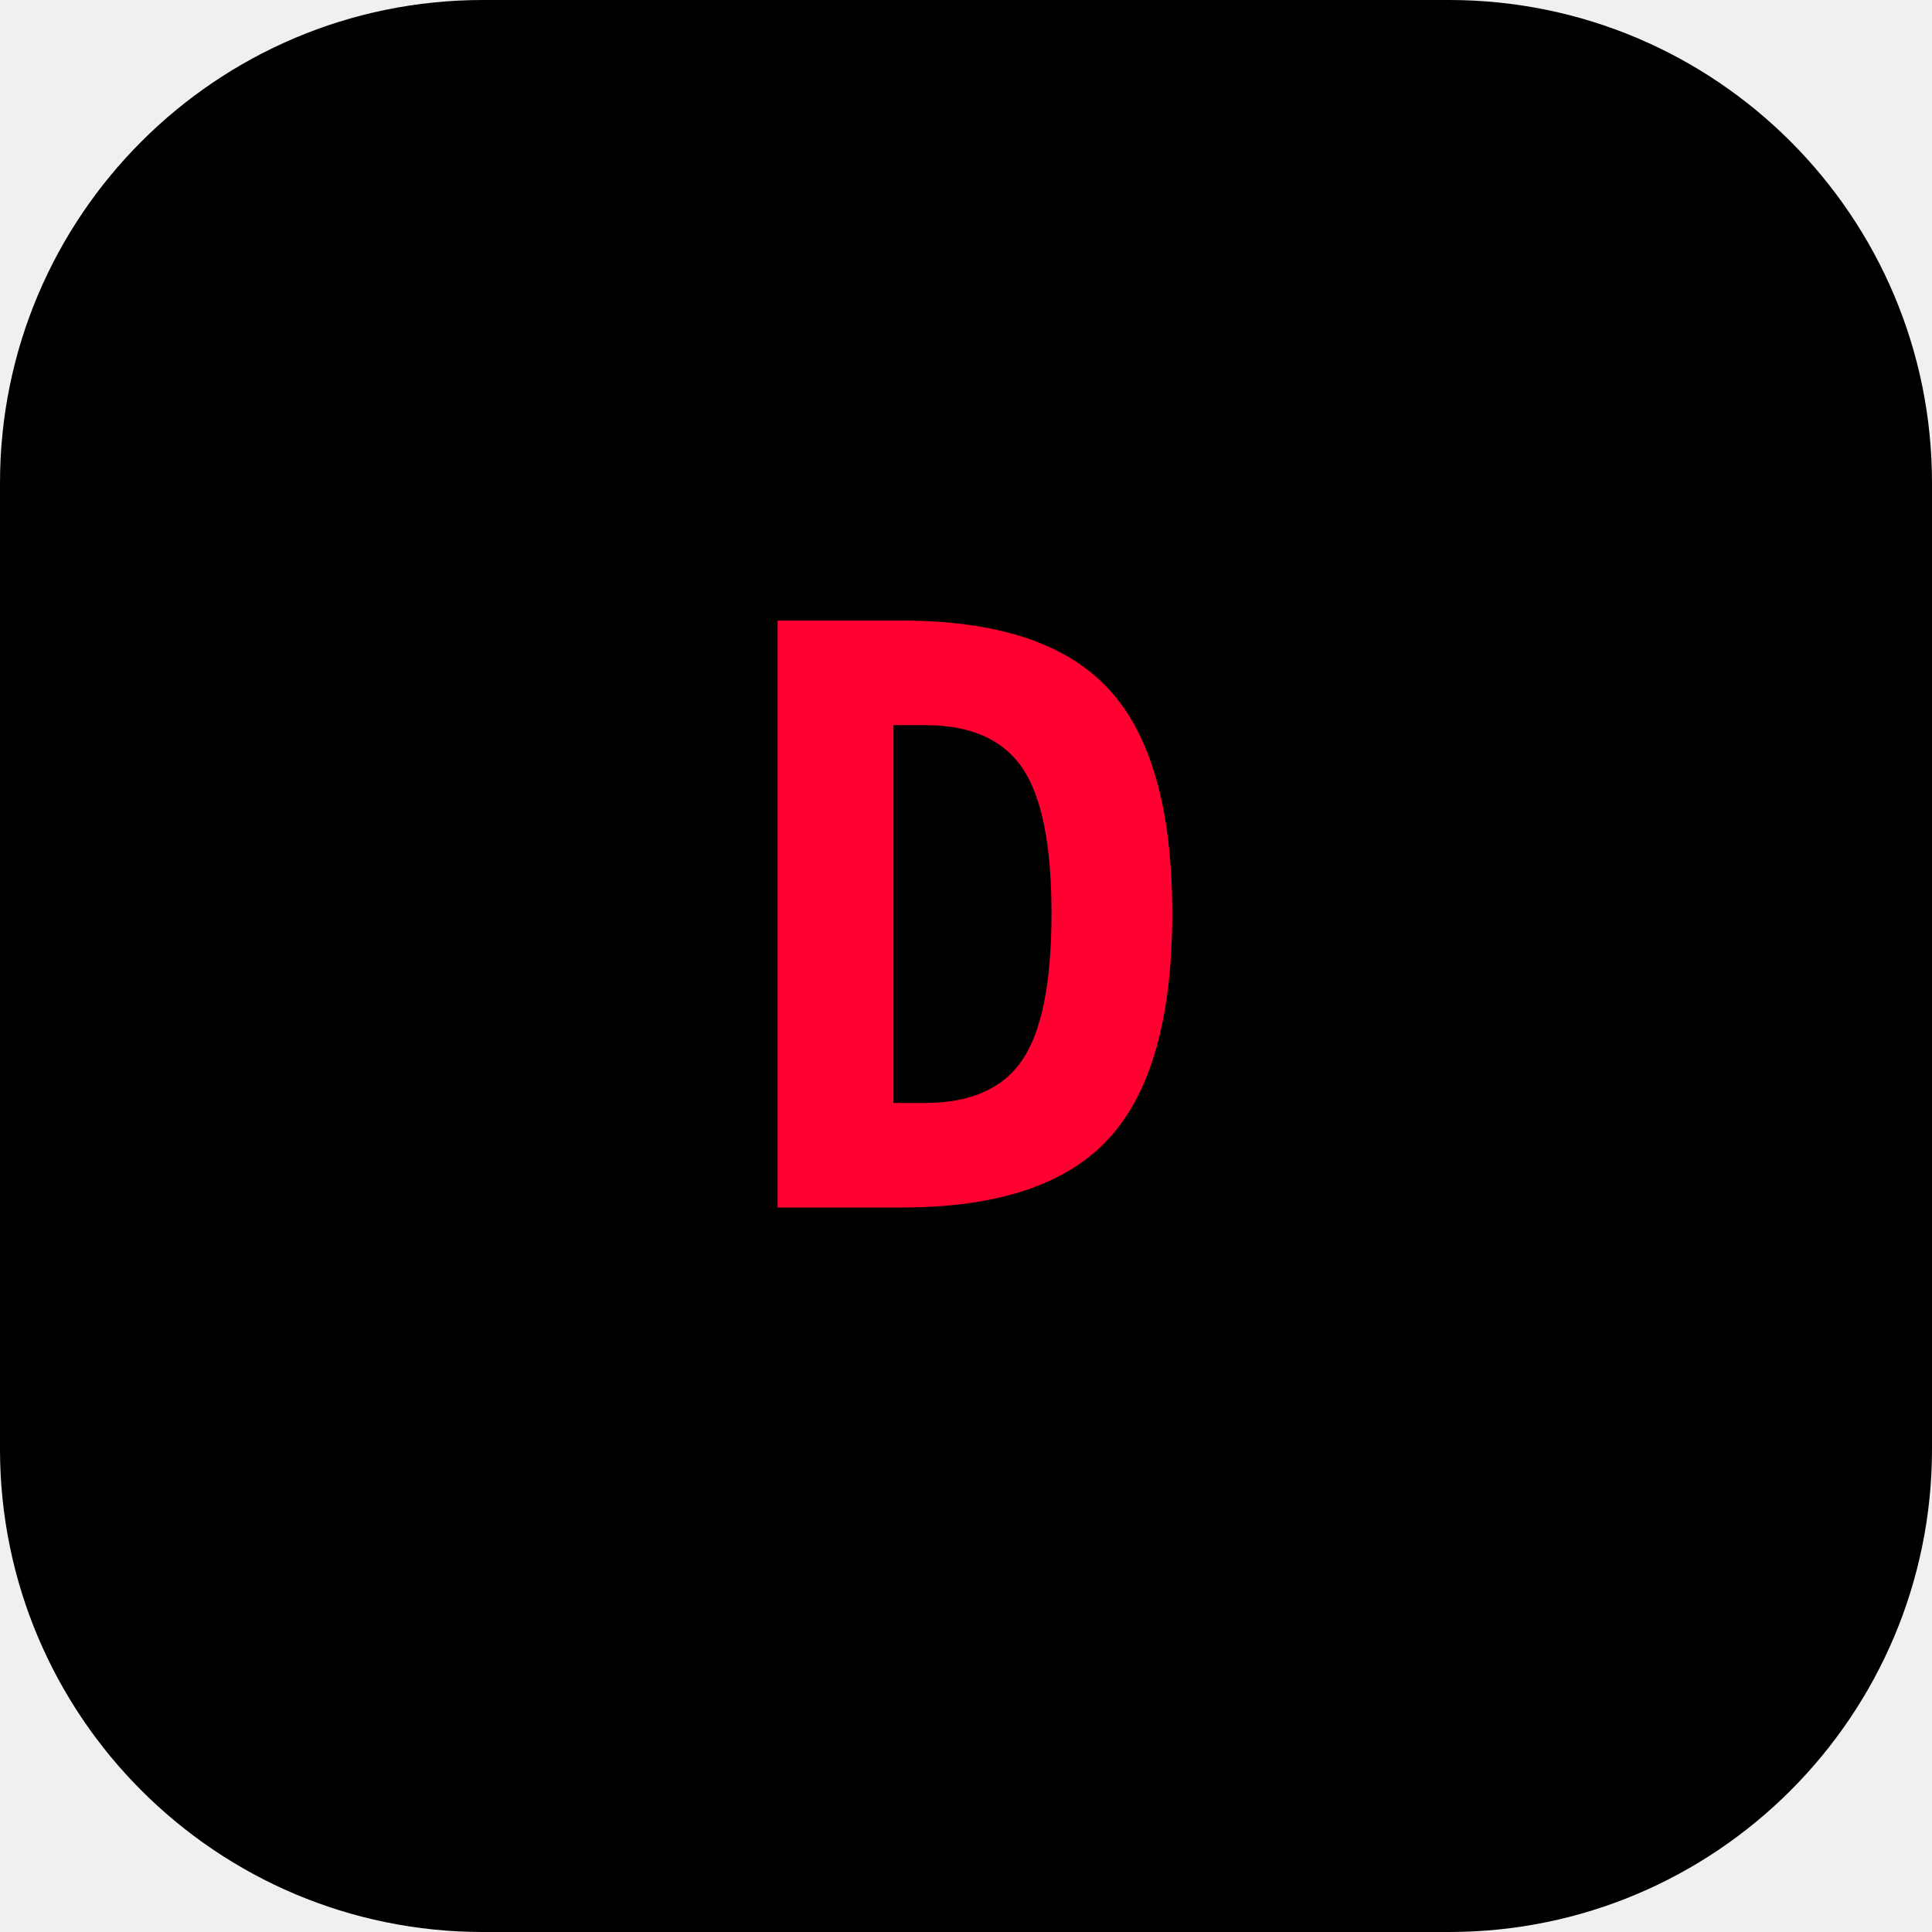
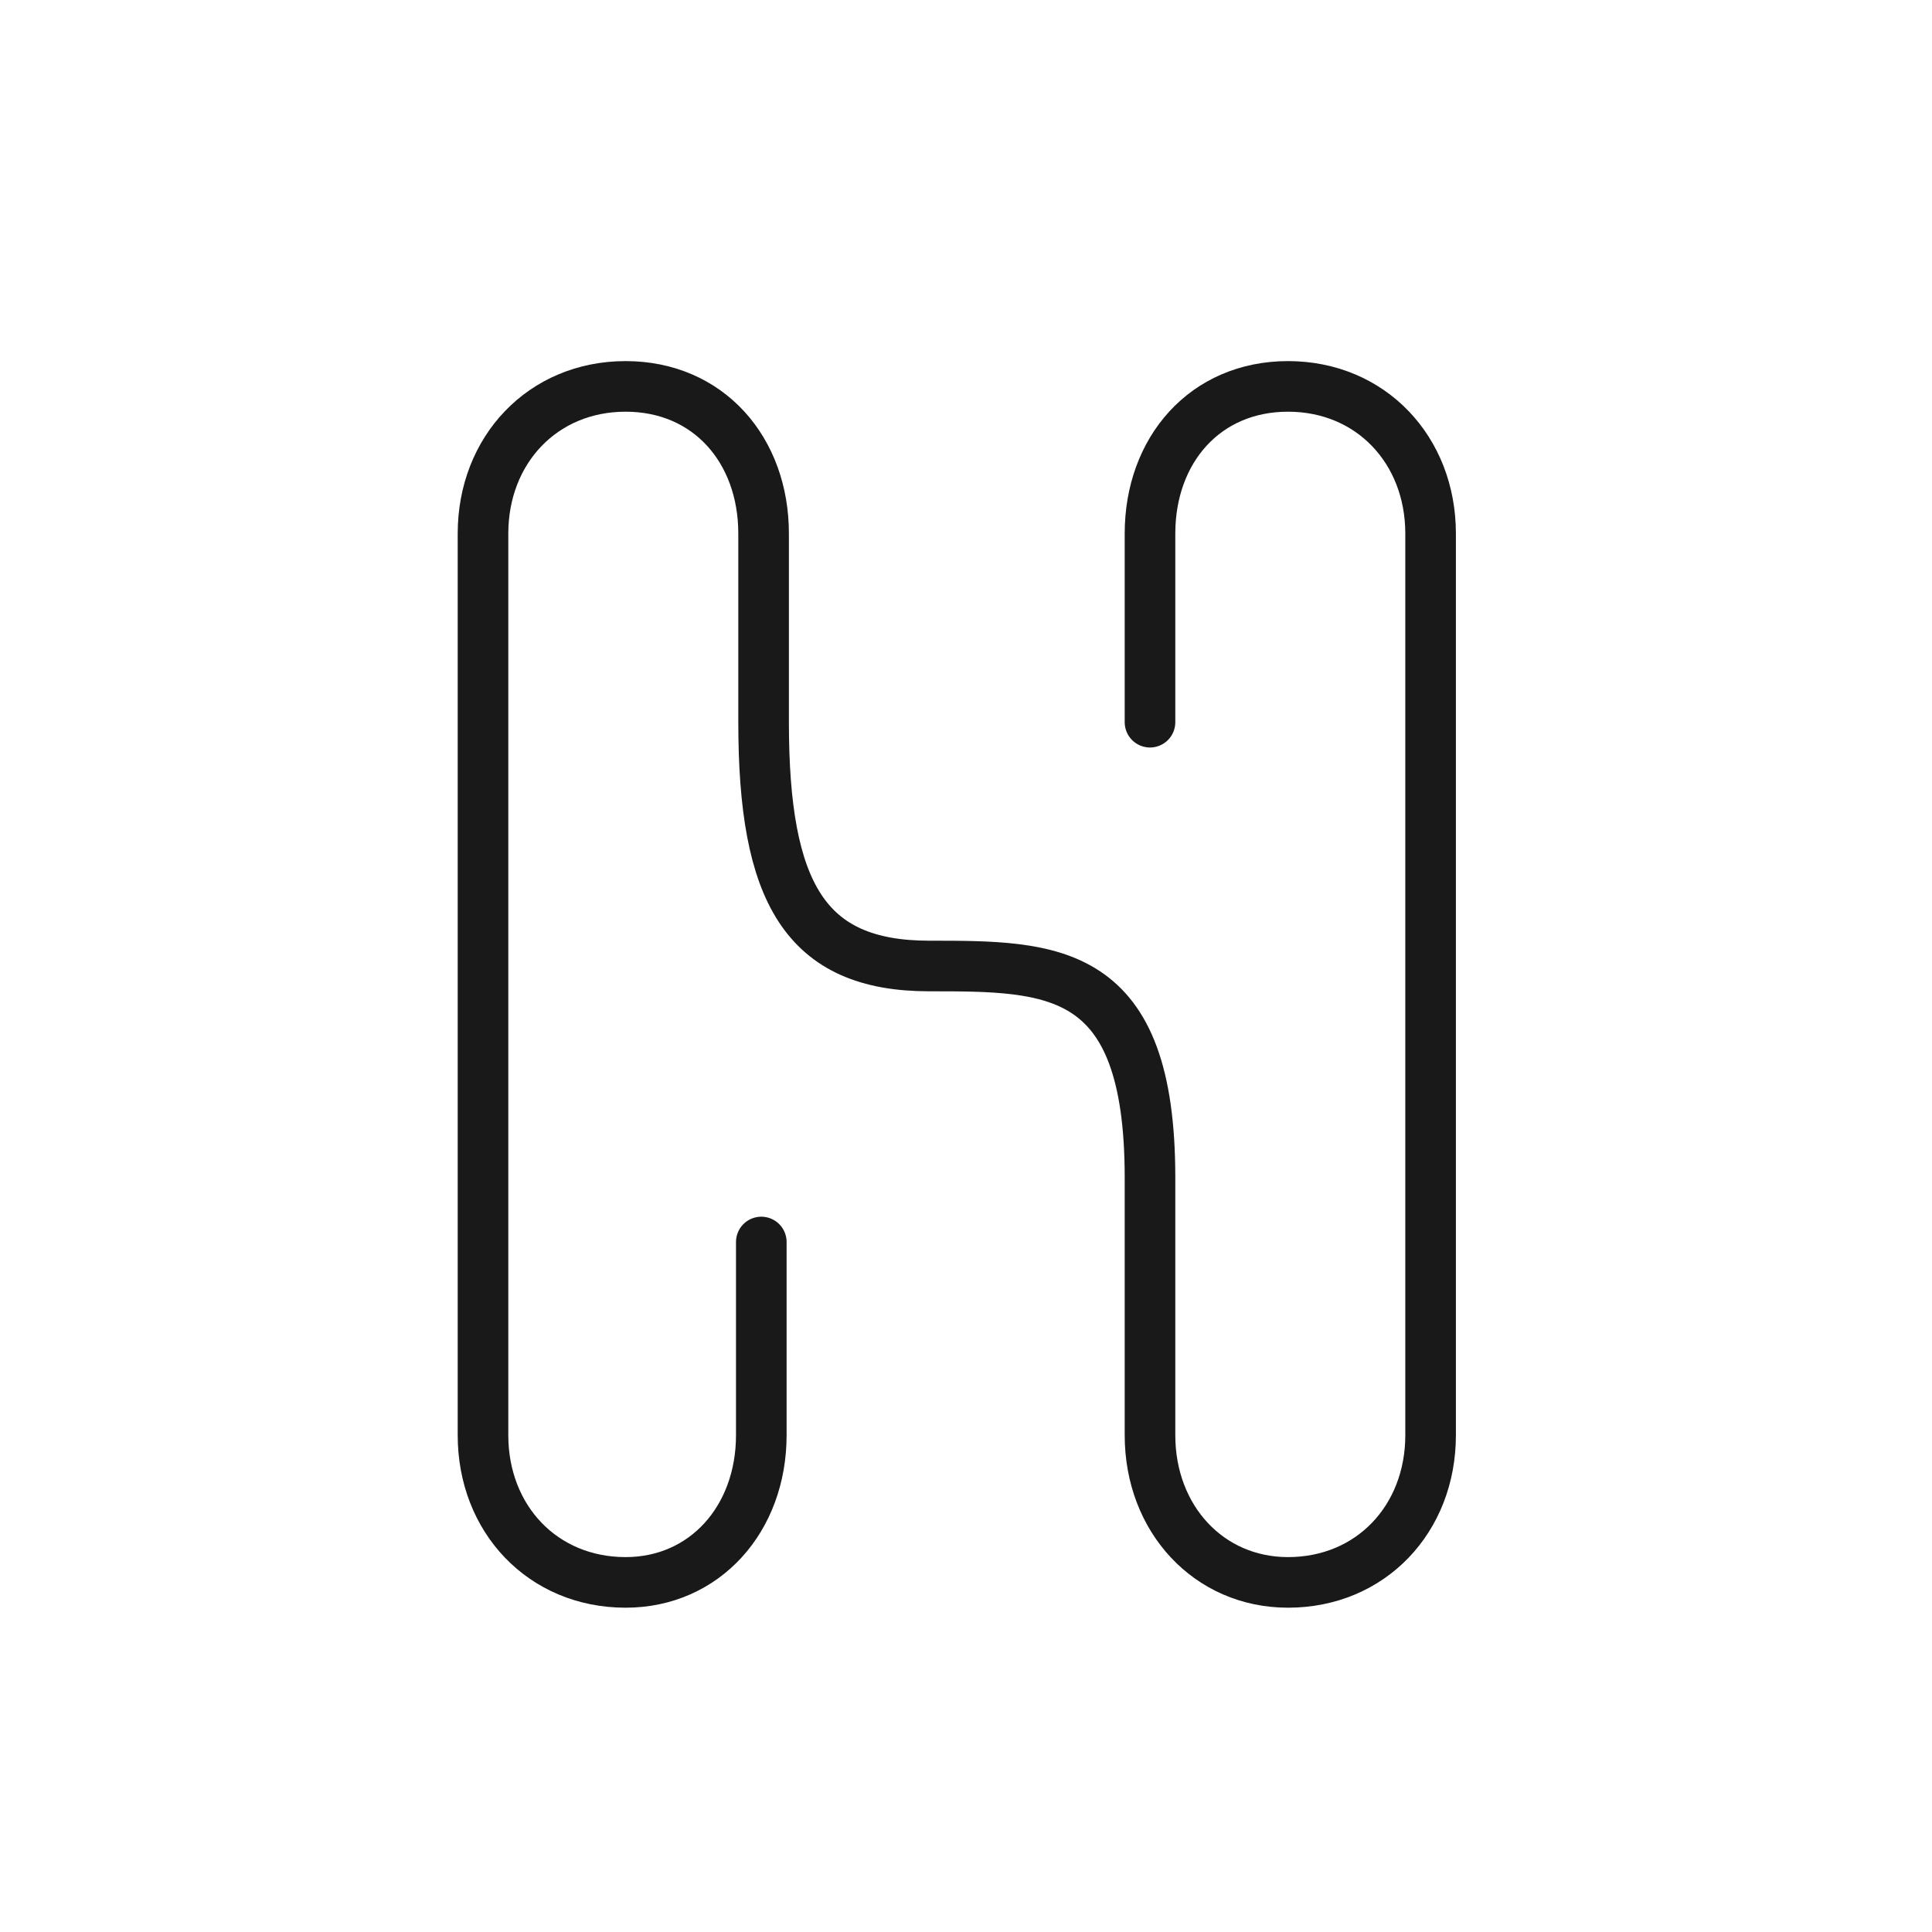
- <svg xmlns="http://www.w3.org/2000/svg" width="192" height="192" viewBox="0 0 192 192">
-   <rect width="192" height="192" rx="48" fill="#000000" />
-   <text x="96" y="120" font-family="monospace" font-size="80" font-weight="bold" fill="#ff0030" text-anchor="middle">D</text>
+ <svg xmlns="http://www.w3.org/2000/svg" viewBox="0 0 420 420" width="420" height="420">
+   <rect width="420" height="420" fill="#ffffff" />
+   <path d="       M 165.5 270       L 165.5 312       C 165.5 330.2 153.2 344 136 344       C 118 344 105 330.2 105 312       L 105 116       C 105 97.8 118 84 136 84       C 154 84 166 97.8 166 116       L 166 157        C 166 194 175 210 202 210       C 229 210 250 210 250 256       L 250 312       C 250 330.2 262.8 344 280 344       C 298 344 311 330.2 311 312       L 311 116       C 311 97.8 298 84 280 84       C 262 84 250 97.8 250 116       L 250 157 " fill="none" stroke="#191919" stroke-width="11" stroke-linecap="round" stroke-linejoin="round" />
</svg>
